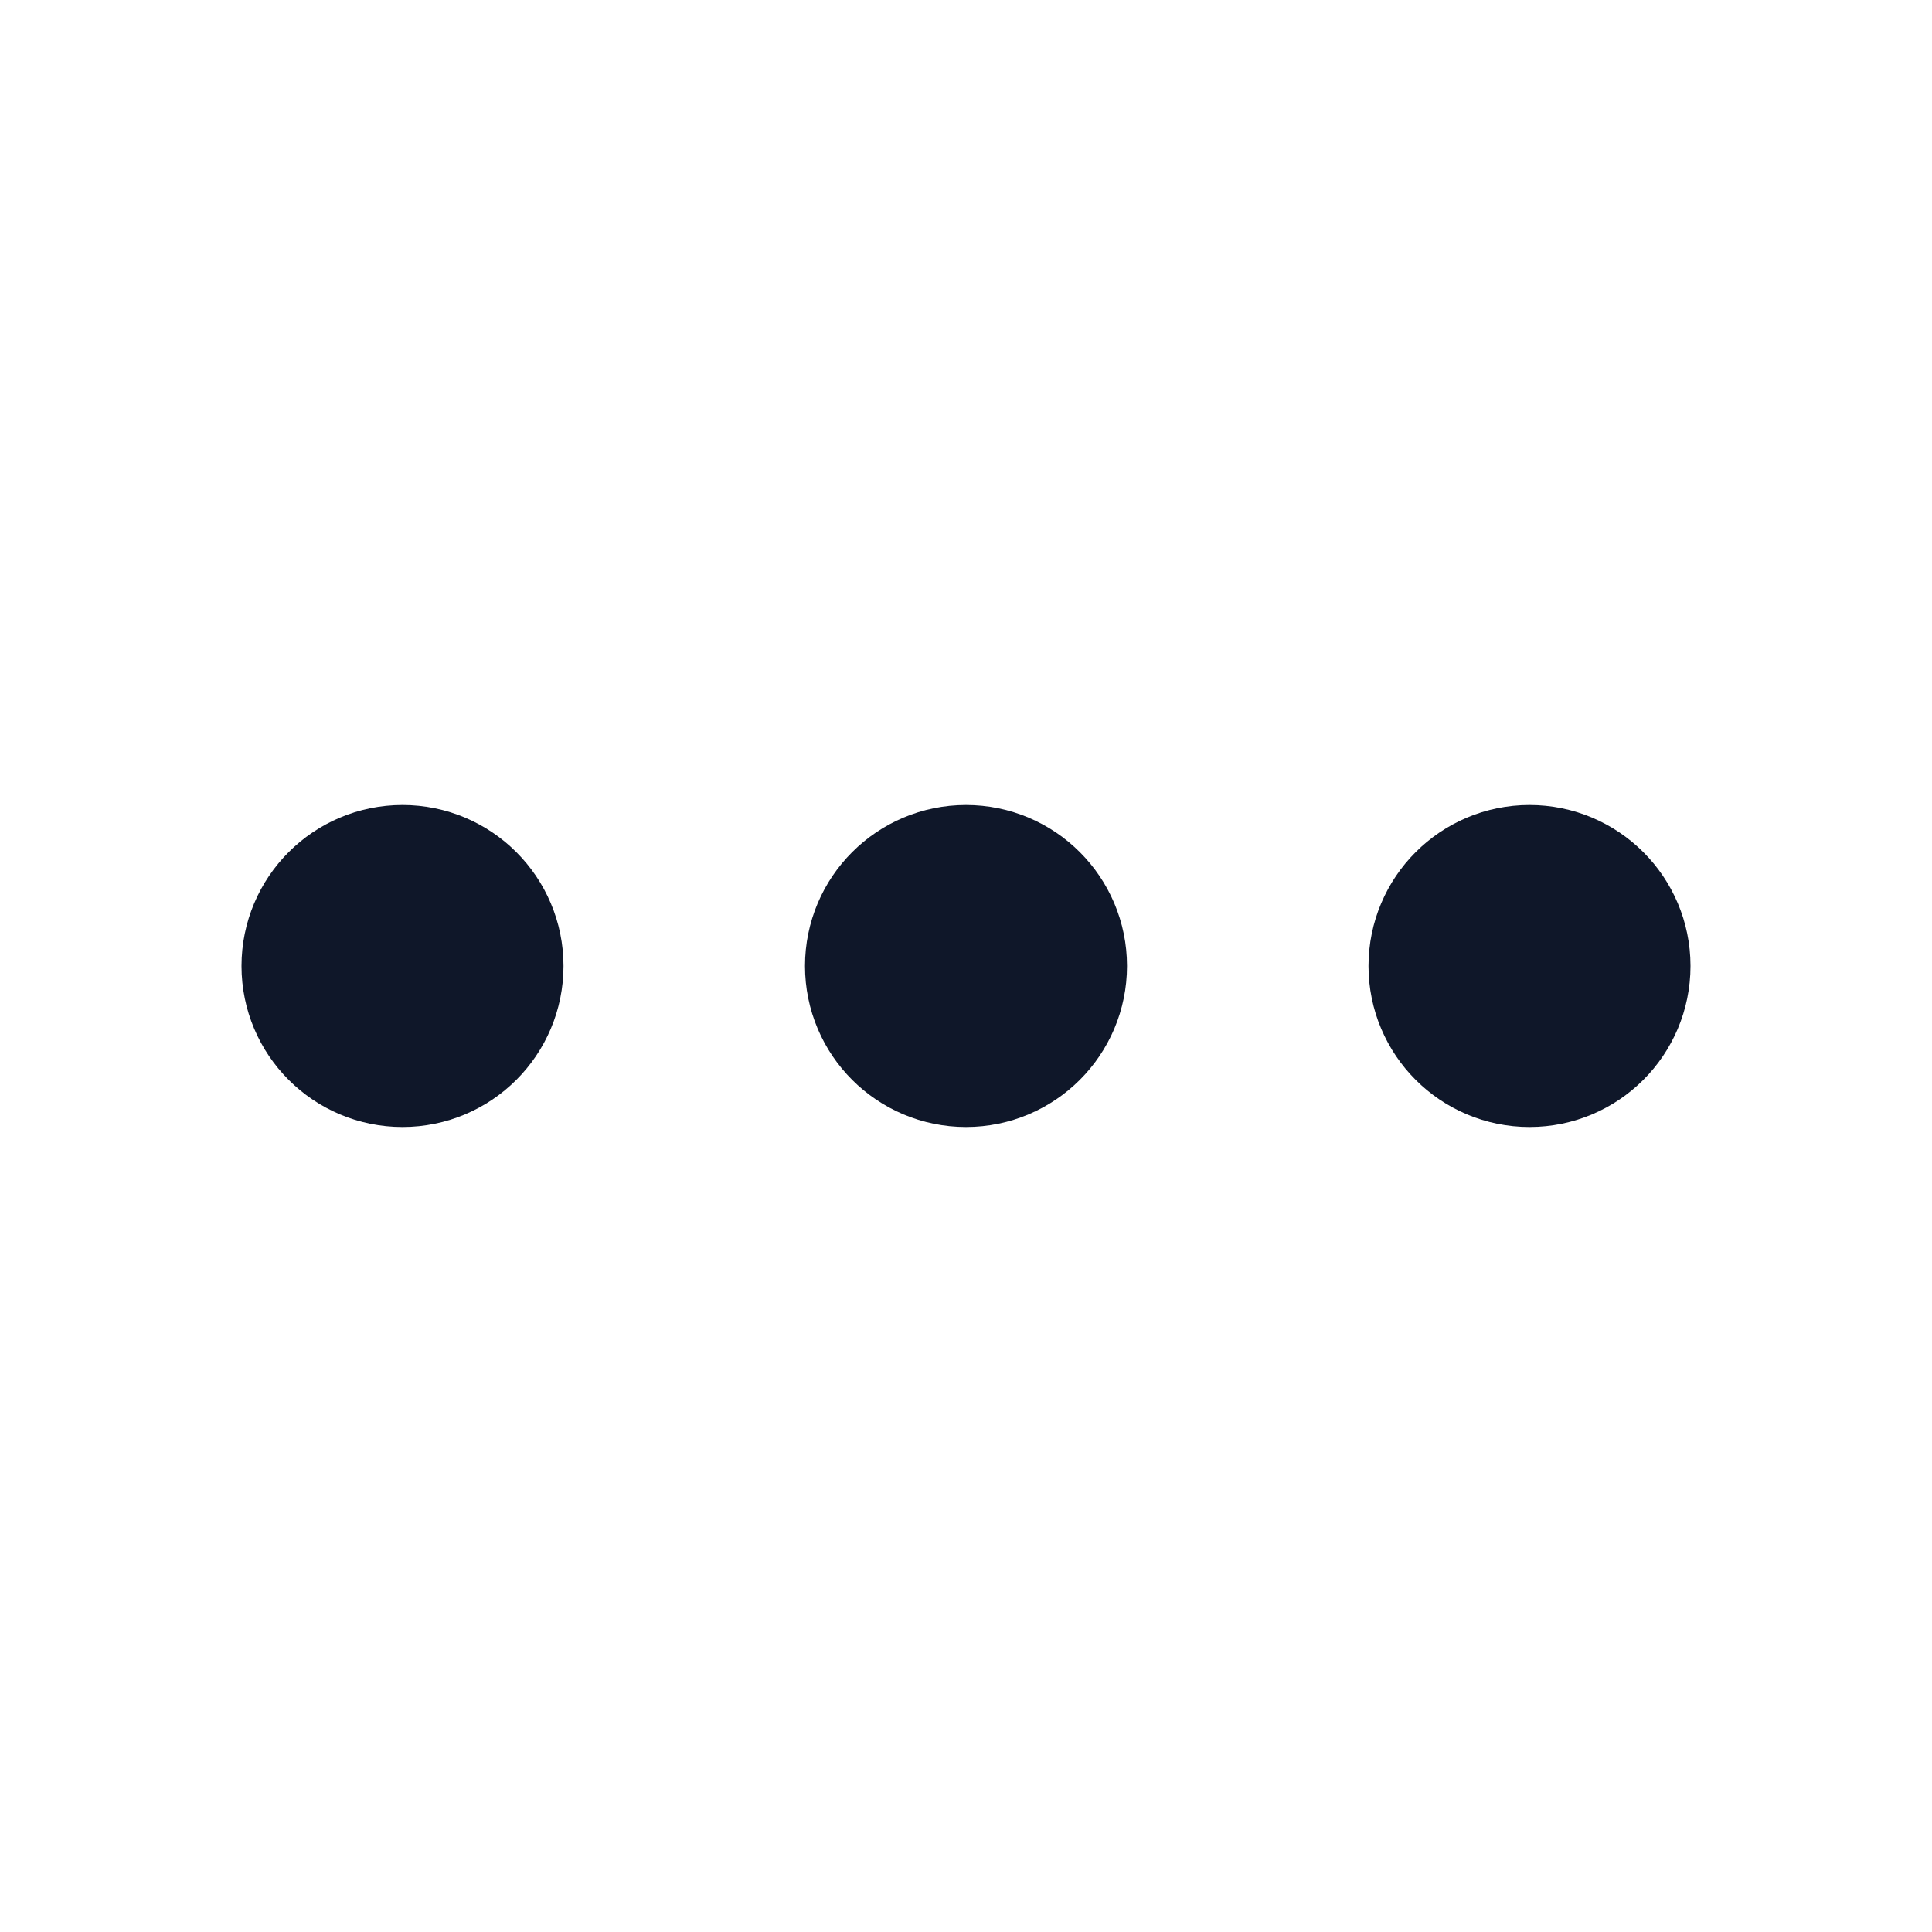
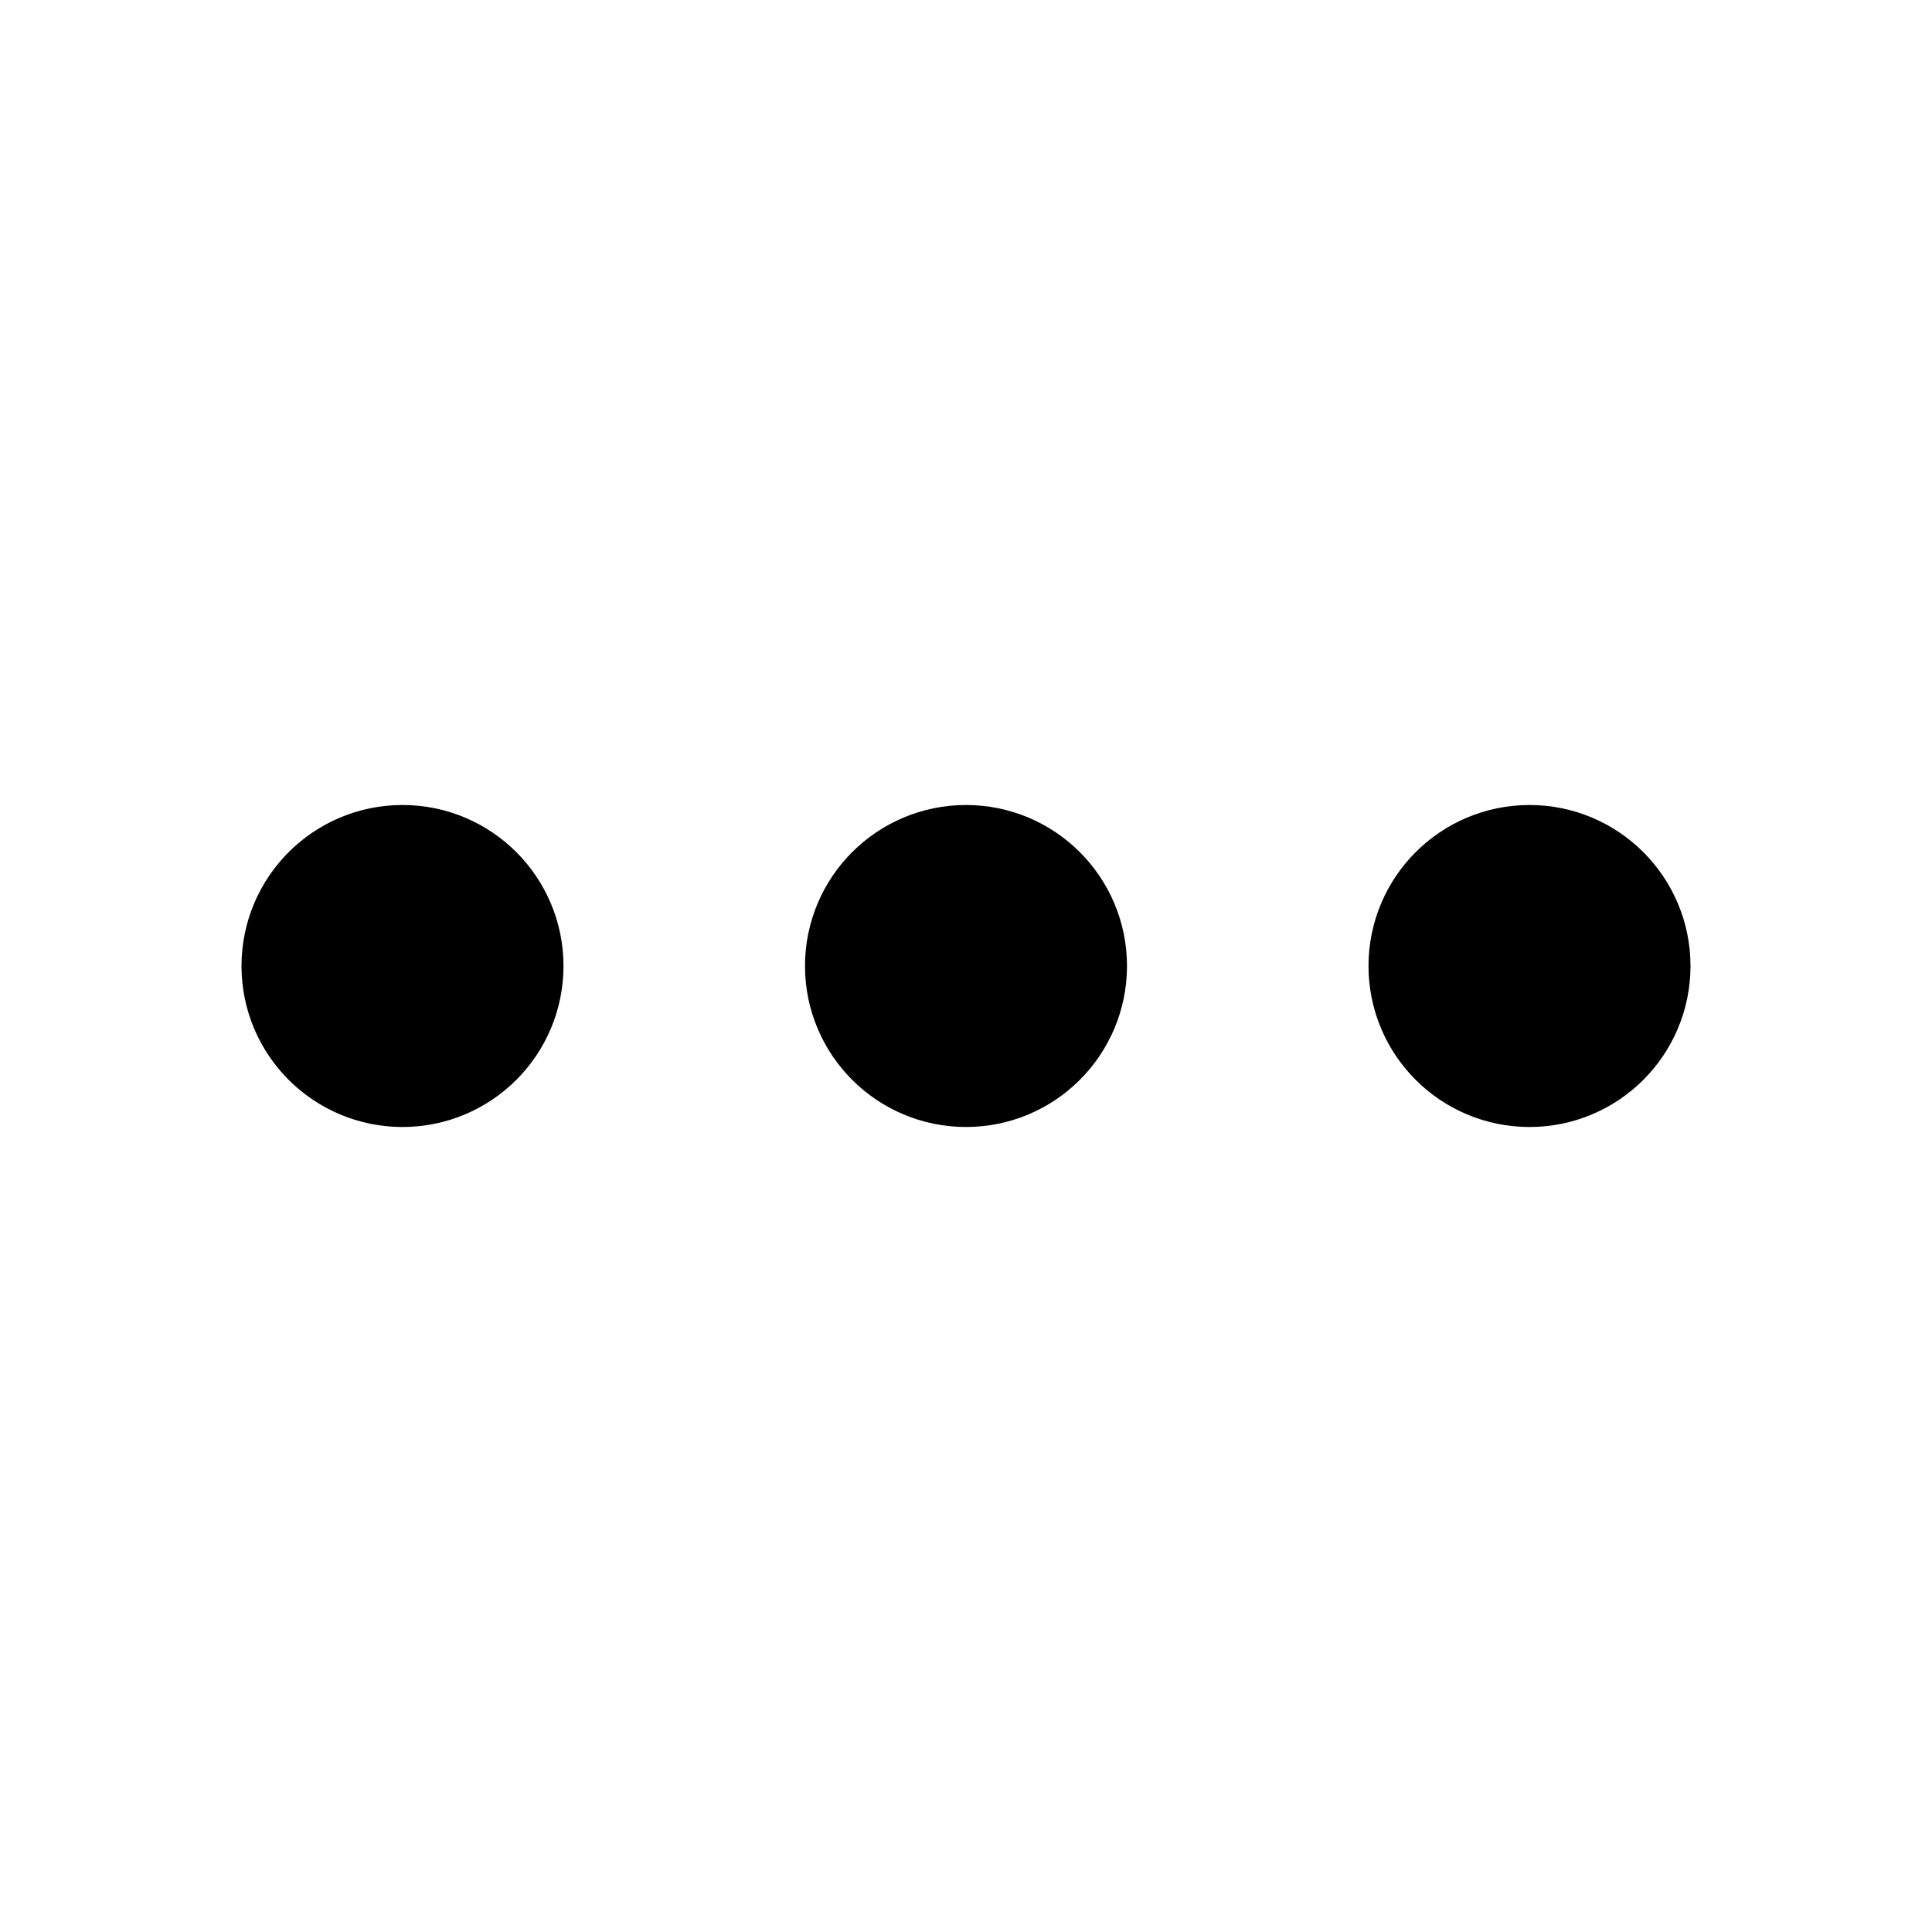
- <svg xmlns="http://www.w3.org/2000/svg" width="24" height="24" viewBox="0 0 24 24" fill="none" stroke="#0f1729" stroke-width="2" stroke-linecap="round" stroke-linejoin="round" aria-hidden="true">
+ <svg xmlns="http://www.w3.org/2000/svg" width="24" height="24" viewBox="0 0 24 24" fill="none" stroke="currentColor" stroke-width="2" stroke-linecap="round" stroke-linejoin="round" aria-hidden="true">
  <circle cx="12" cy="12" r="1" />
  <circle cx="19" cy="12" r="1" />
  <circle cx="5" cy="12" r="1" />
</svg>
